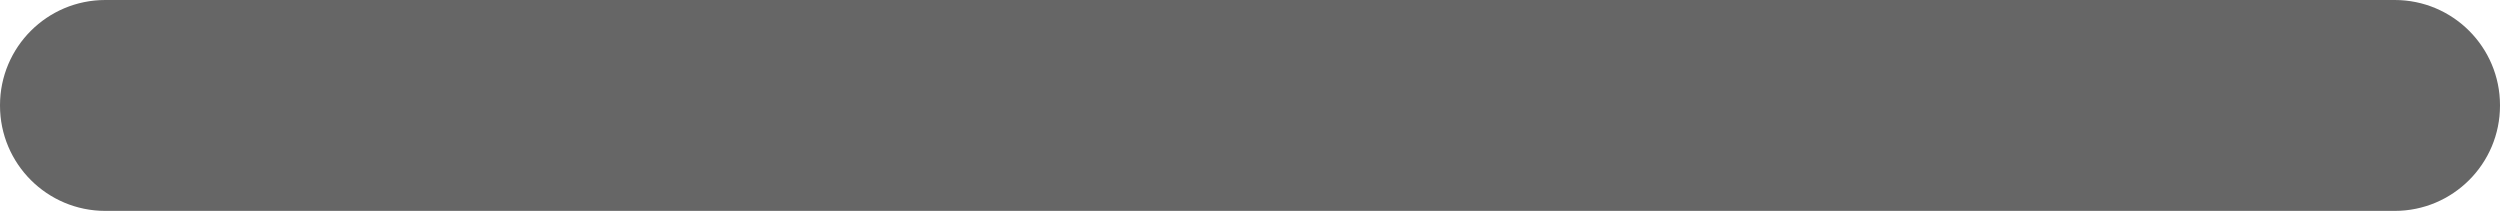
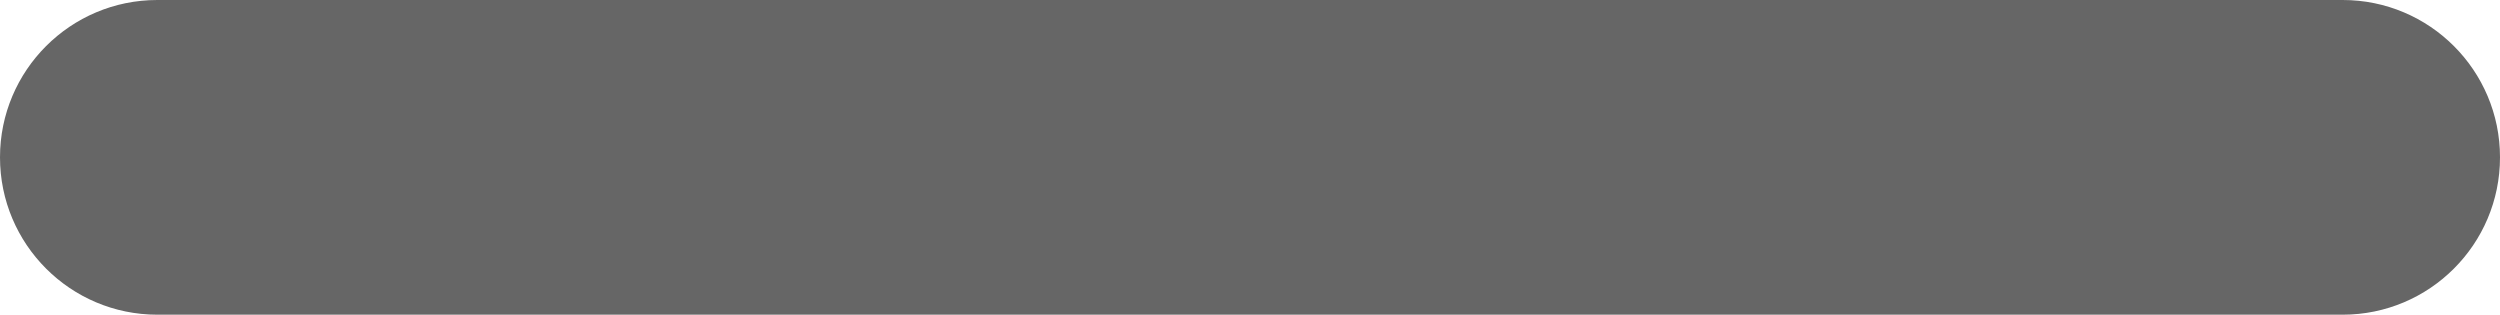
- <svg xmlns="http://www.w3.org/2000/svg" viewBox="0 0 72.67 6.13">
+ <svg xmlns="http://www.w3.org/2000/svg" viewBox="0 0 62.76 7.9">
  <defs>
    <style>.cls-1{fill:#666;}</style>
  </defs>
  <g id="圖層_2" data-name="圖層 2">
    <g id="圖層_1-2" data-name="圖層 1">
-       <g id="圖層_2-2" data-name="圖層 2">
-         <g id="圖層_1-2-2" data-name="圖層 1-2">
-           <rect class="cls-1" width="72.67" height="6.13" rx="3.06" ry="3.06" />
-         </g>
-       </g>
+       <rect class="cls-1" x="27.43" y="-27.43" width="7.9" height="62.76" rx="3.95" ry="3.95" transform="translate(35.33 -27.43) rotate(90)" />
    </g>
  </g>
</svg>
